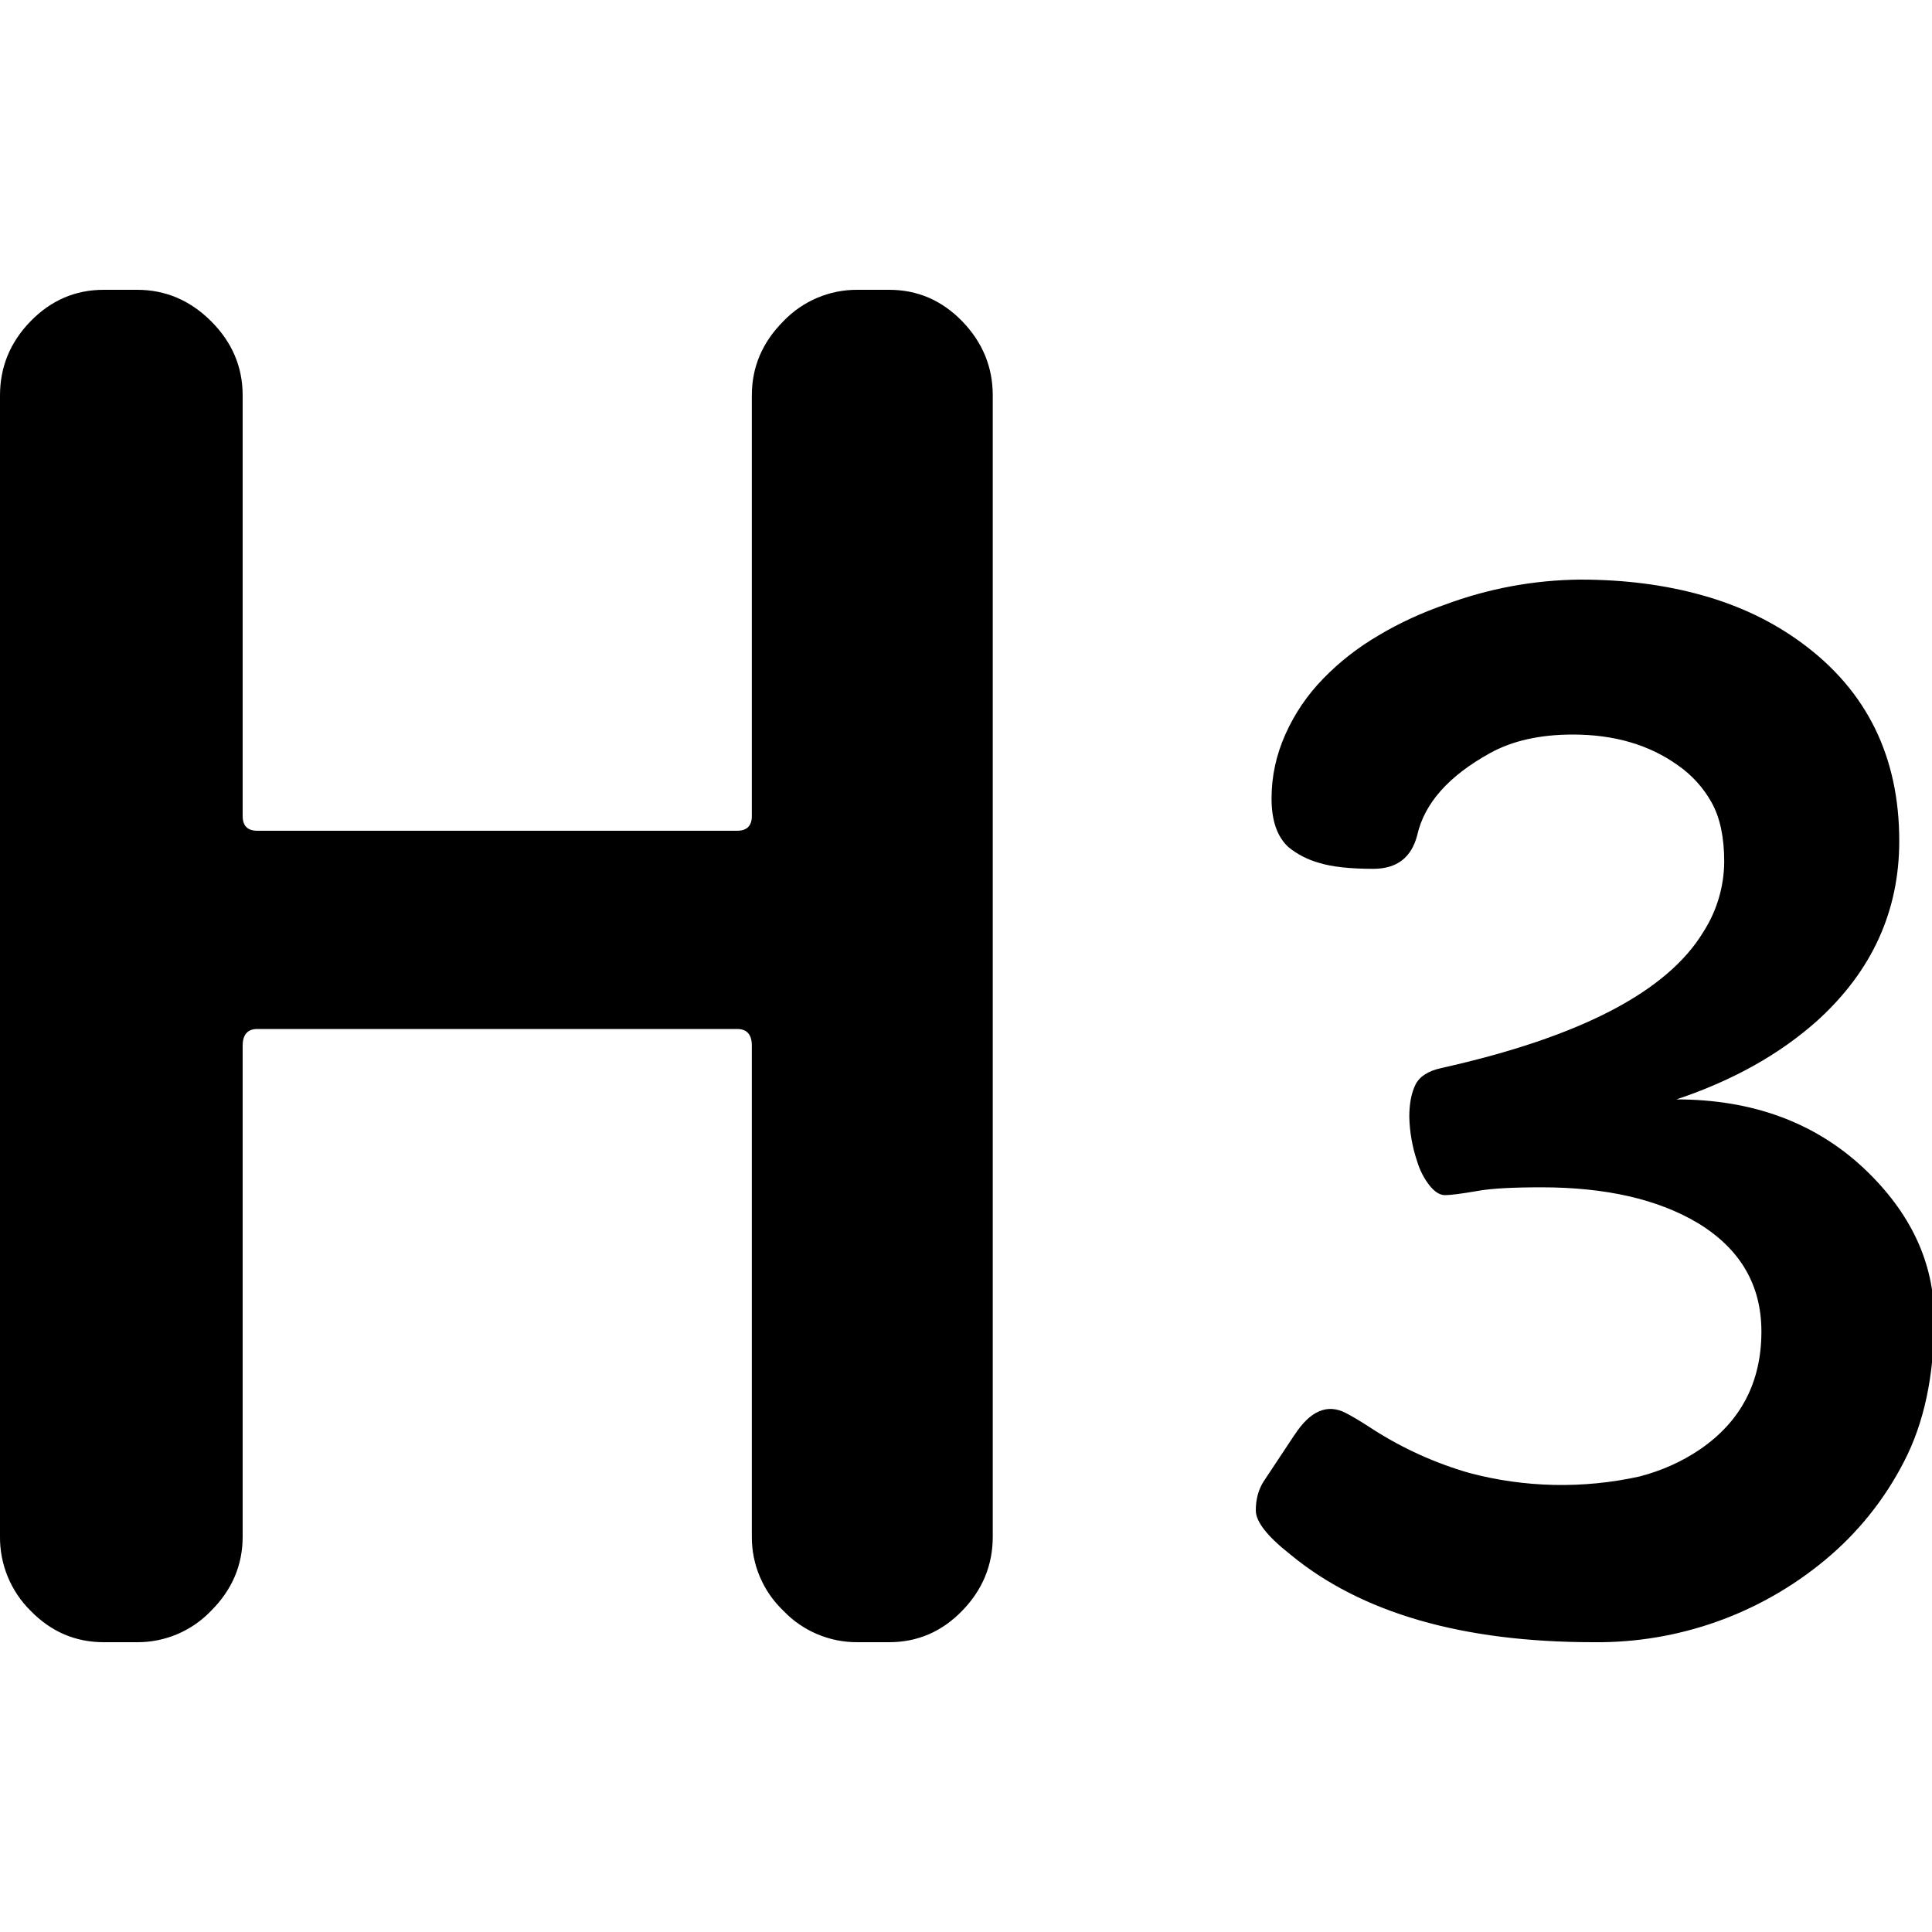
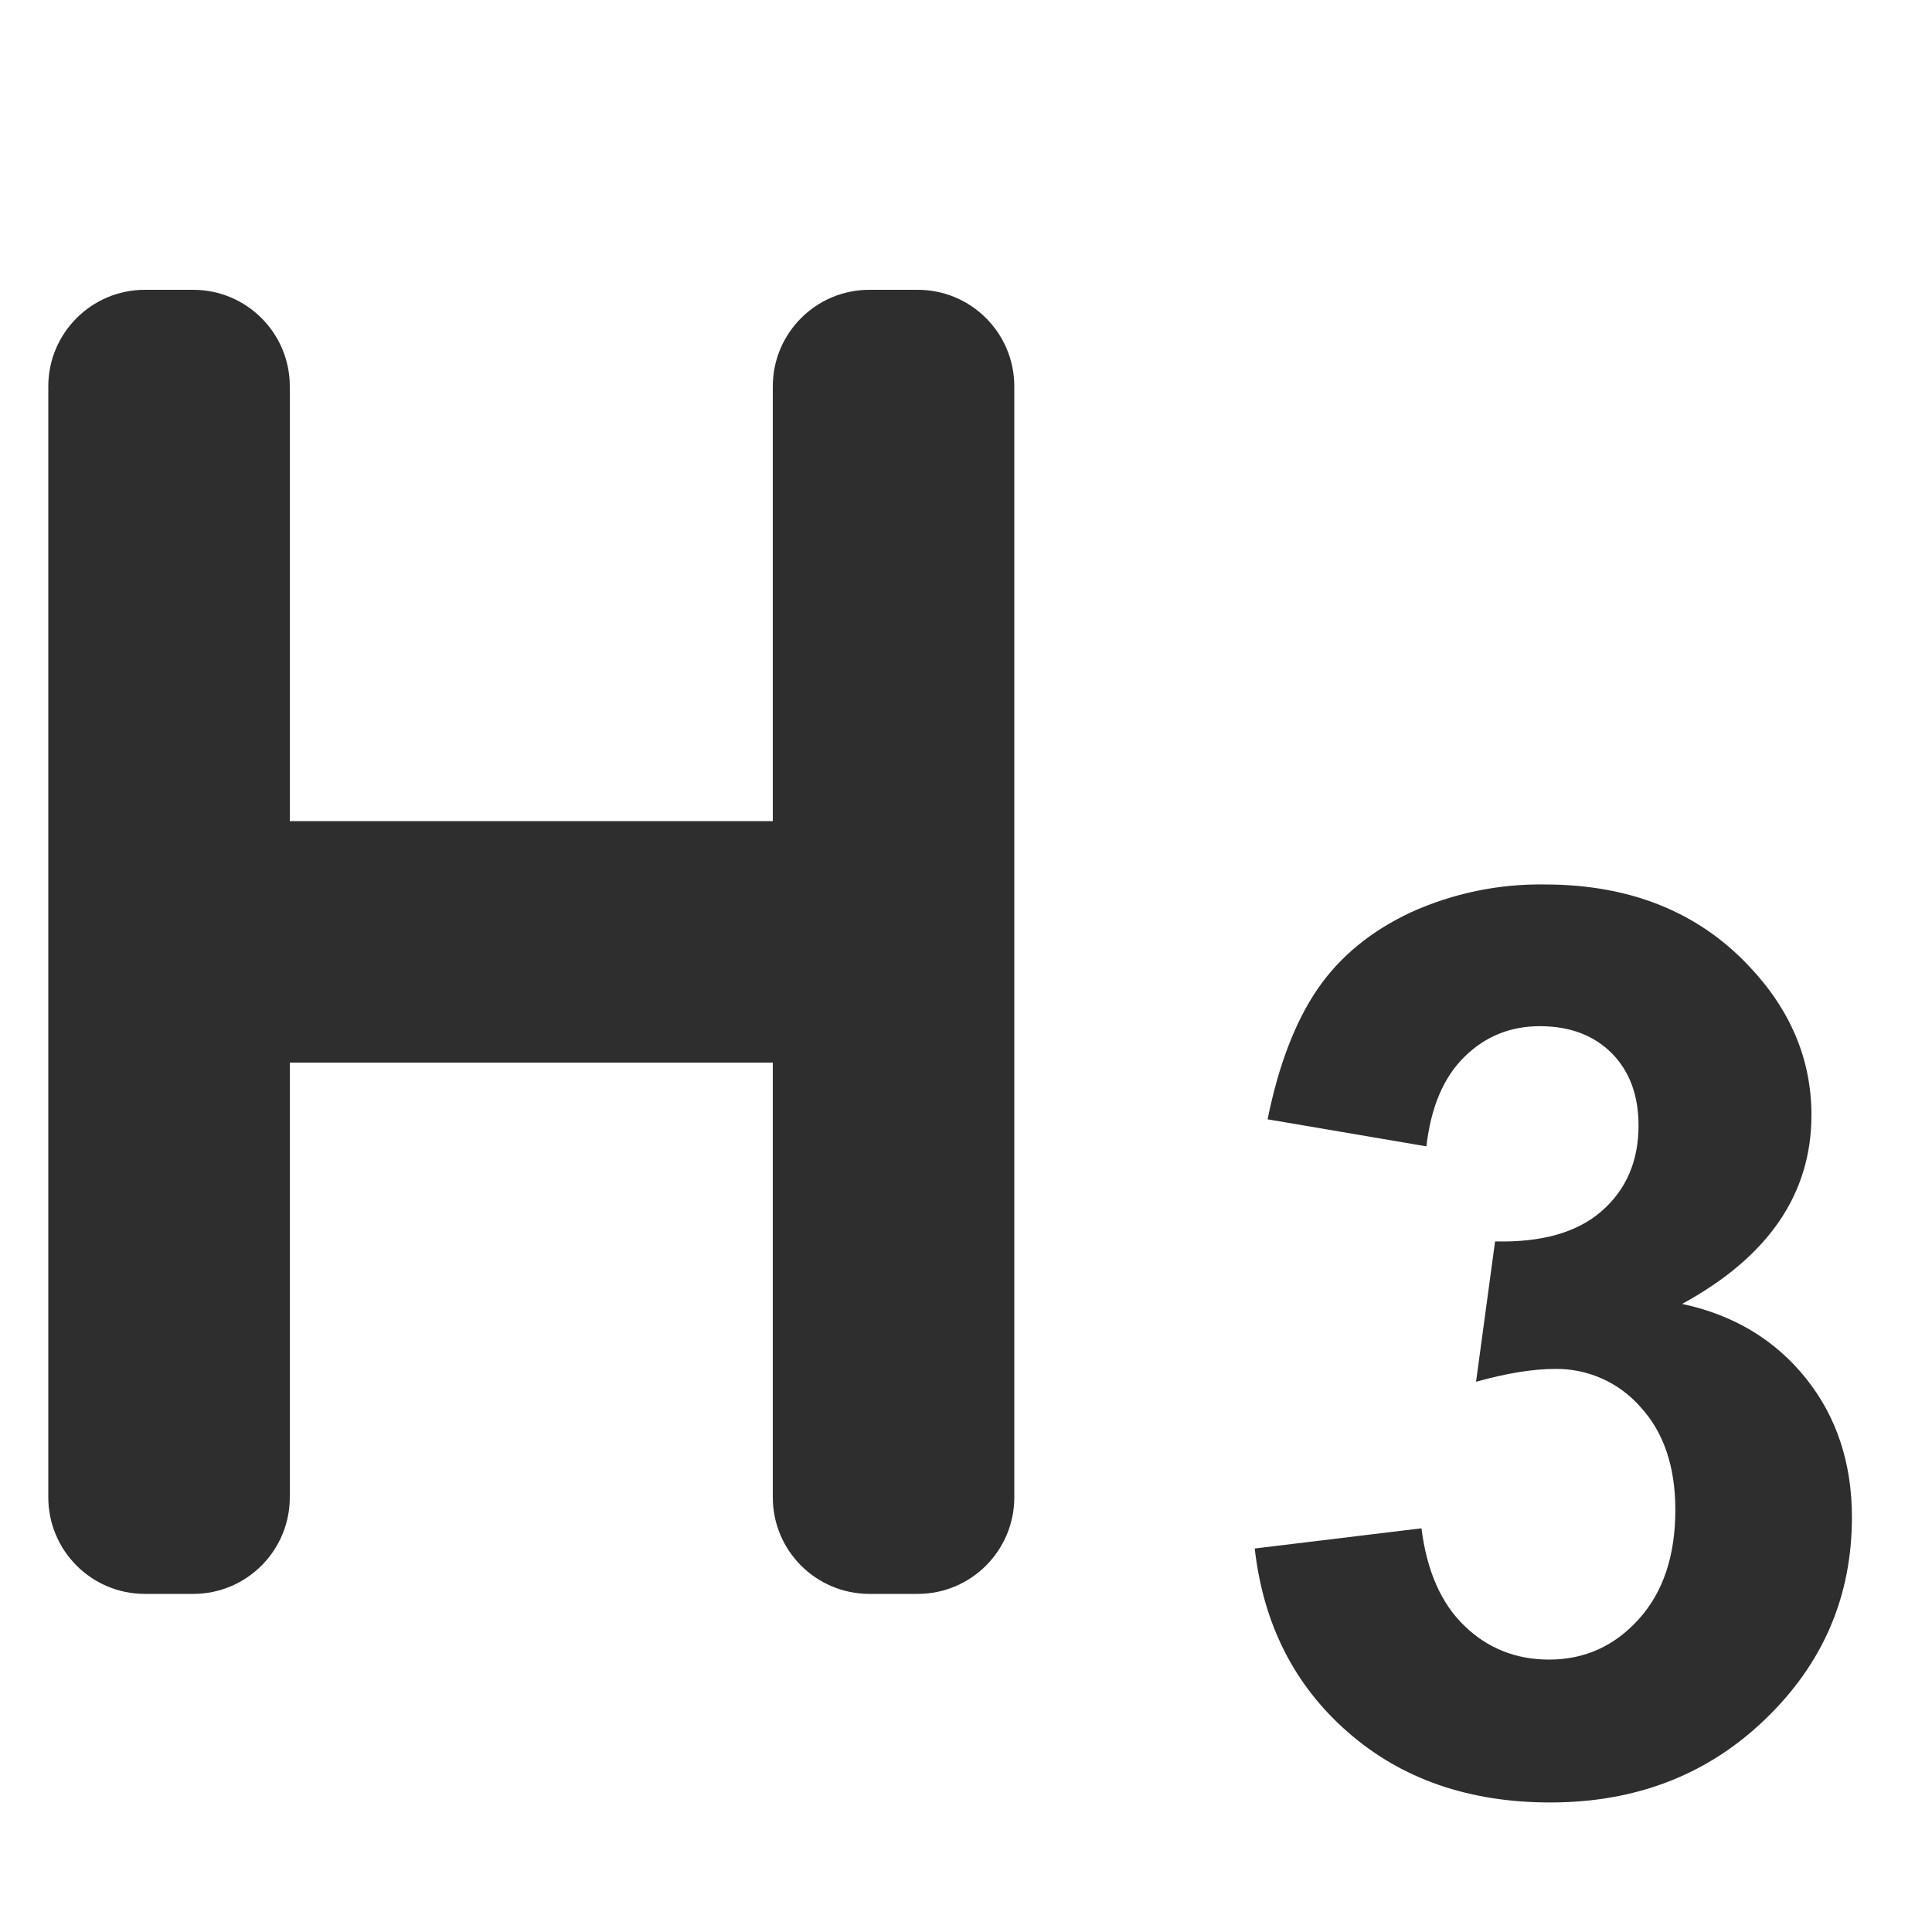
<svg xmlns="http://www.w3.org/2000/svg" width="20" height="20">
-   <g fill="#000" fill-rule="evenodd">
-     <path d="M1.074 17c-.294 0-.547-.109-.758-.326A1.066 1.066 0 0 1 0 15.907V4.093c0-.294.105-.55.316-.767C.527 3.109.78 3 1.074 3h.345c.294 0 .55.109.767.326.217.217.326.473.326.767v4.354c0 .102.05.153.153.153H7.63c.102 0 .153-.051.153-.153V4.093c0-.294.109-.55.326-.767A1.05 1.05 0 0 1 8.876 3h.328c.294 0 .546.109.757.326.21.217.316.473.316.767v11.814c0 .294-.105.55-.316.767-.21.217-.463.326-.757.326h-.328a1.05 1.05 0 0 1-.767-.326 1.05 1.05 0 0 1-.326-.767v-5.082c0-.115-.05-.173-.153-.173H2.665c-.102 0-.153.058-.153.173v5.082c0 .294-.109.55-.326.767a1.05 1.05 0 0 1-.767.326h-.345zM13.4 14.856c.162-.251.34-.328.531-.229.06.03.156.087.289.174a3.783 3.783 0 0 0 .99.447 3.73 3.73 0 0 0 1.76.037c.231-.06.44-.153.628-.281.424-.29.636-.697.636-1.22 0-.483-.22-.857-.658-1.123-.414-.247-.954-.37-1.619-.37-.3 0-.52.012-.658.037-.172.03-.286.044-.34.044-.054 0-.108-.034-.163-.103a.762.762 0 0 1-.125-.244 1.562 1.562 0 0 1-.082-.462c0-.136.021-.247.063-.333.042-.086.132-.144.27-.174 1.434-.32 2.339-.79 2.713-1.412a1.36 1.36 0 0 0 .214-.724c0-.251-.043-.455-.129-.61a1.15 1.15 0 0 0-.351-.388c-.296-.212-.658-.318-1.087-.318-.34 0-.626.064-.857.192-.429.237-.68.52-.754.85-.06.232-.211.348-.455.348-.244 0-.432-.021-.565-.063a.87.87 0 0 1-.31-.159c-.12-.108-.178-.277-.178-.506 0-.23.048-.451.144-.666.096-.214.226-.406.392-.576.165-.17.356-.32.573-.447.216-.129.446-.234.687-.318a4.113 4.113 0 0 1 1.4-.259c.457 0 .878.054 1.265.163.387.108.73.273 1.031.495.67.493 1.006 1.175 1.006 2.048 0 .724-.281 1.343-.843 1.855-.39.35-.877.624-1.464.82.784 0 1.43.237 1.937.71.488.459.732.98.732 1.564 0 .584-.105 1.077-.314 1.478a3.24 3.24 0 0 1-.817 1.017 3.682 3.682 0 0 1-2.395.85c-1.36 0-2.408-.303-3.142-.91-.237-.187-.355-.338-.355-.454 0-.116.027-.216.081-.3l.318-.48z" />
-   </g>
+   <path d="M3 8.5h5V4a1 1 0 0 1 1-1h.5a1 1 0 0 1 1 1v11.5a1 1 0 0 1-1 1H9a1 1 0 0 1-1-1V11H3v4.5a1 1 0 0 1-1 1h-.5a1 1 0 0 1-1-1V4a1 1 0 0 1 1-1H2a1 1 0 0 1 1 1v4.5zm9.989 7.53l1.726-.209c.055.44.203.777.445 1.01.24.232.533.349.876.349.368 0 .678-.14.93-.42.251-.279.377-.655.377-1.13 0-.448-.12-.803-.362-1.066a1.153 1.153 0 0 0-.882-.393c-.228 0-.501.044-.819.133l.197-1.453c.482.012.85-.092 1.105-.315.253-.222.38-.517.38-.885 0-.313-.093-.563-.279-.75-.186-.185-.434-.278-.743-.278-.304 0-.565.105-.78.317-.216.212-.347.52-.394.927l-1.644-.28c.114-.562.287-1.012.517-1.348.231-.337.553-.601.965-.794a3.24 3.24 0 0 1 1.387-.289c.876 0 1.579.28 2.108.838.436.457.653.973.653 1.549 0 .817-.446 1.468-1.339 1.955.533.114.96.37 1.28.768.319.398.478.878.478 1.441 0 .817-.298 1.513-.895 2.088-.596.576-1.339.864-2.228.864-.842 0-1.54-.243-2.094-.727-.555-.485-.876-1.118-.965-1.901z" fill="#2E2E2E" fill-rule="evenodd" />
</svg>
